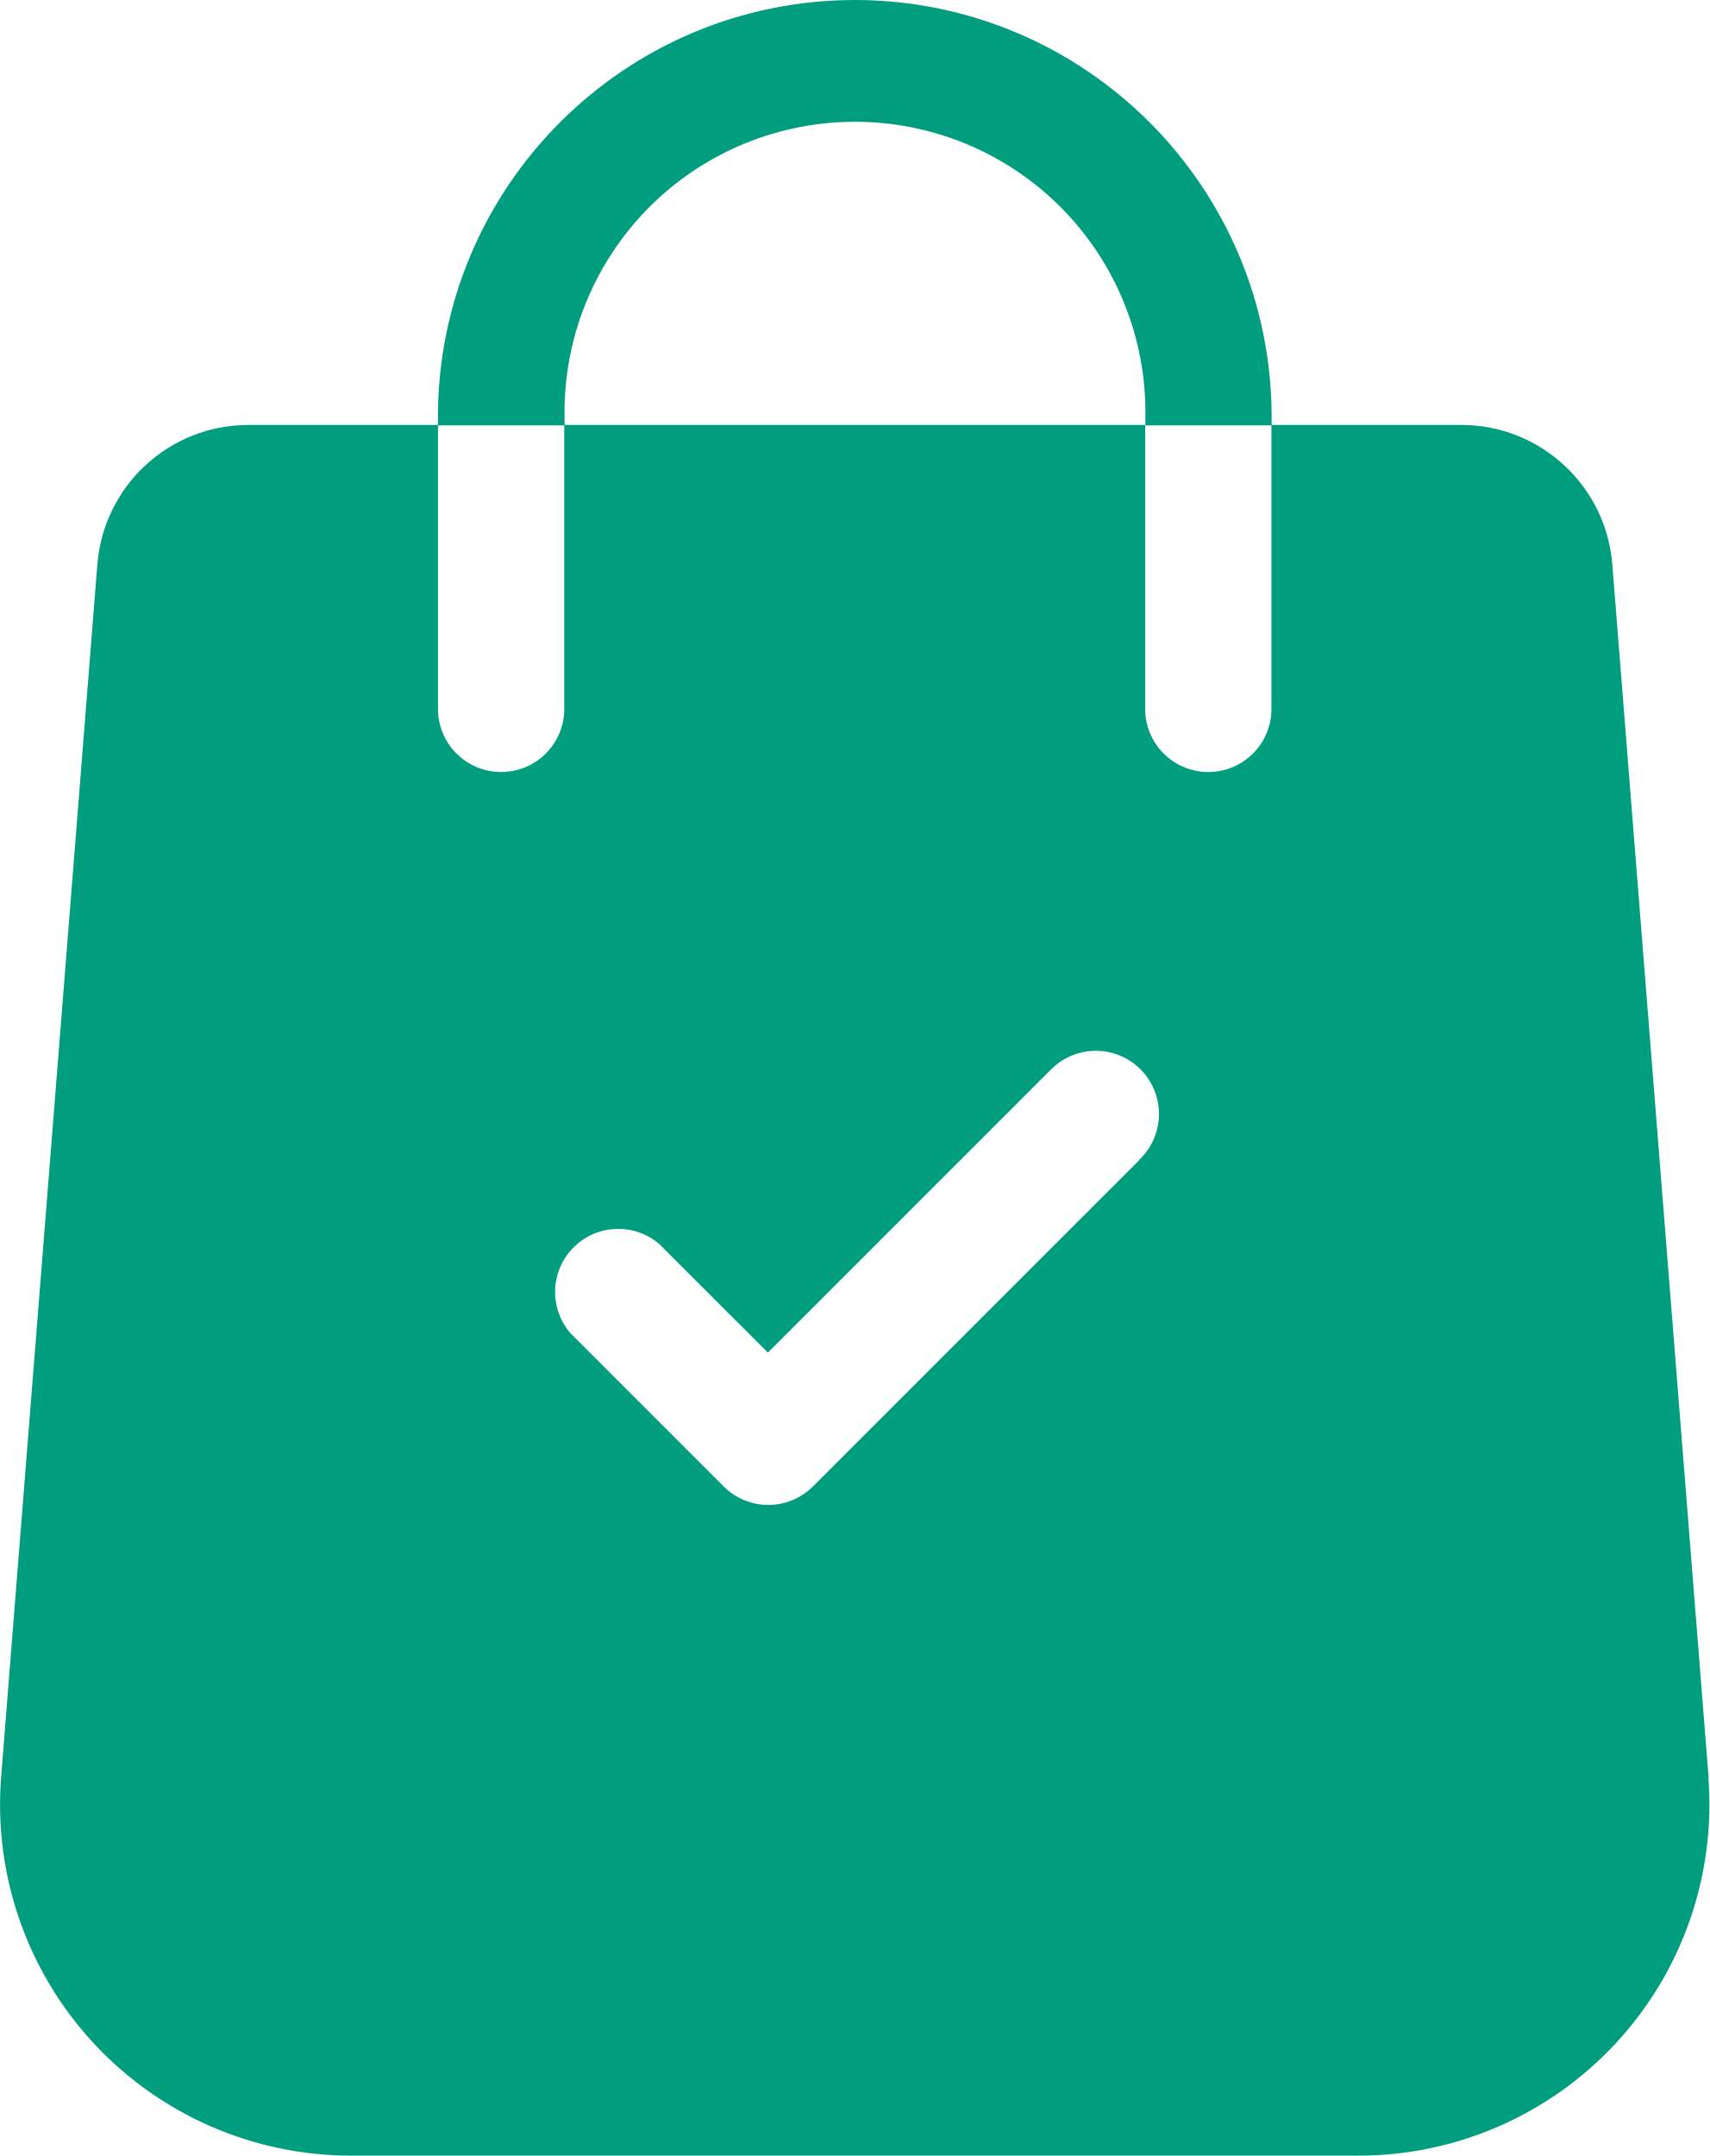
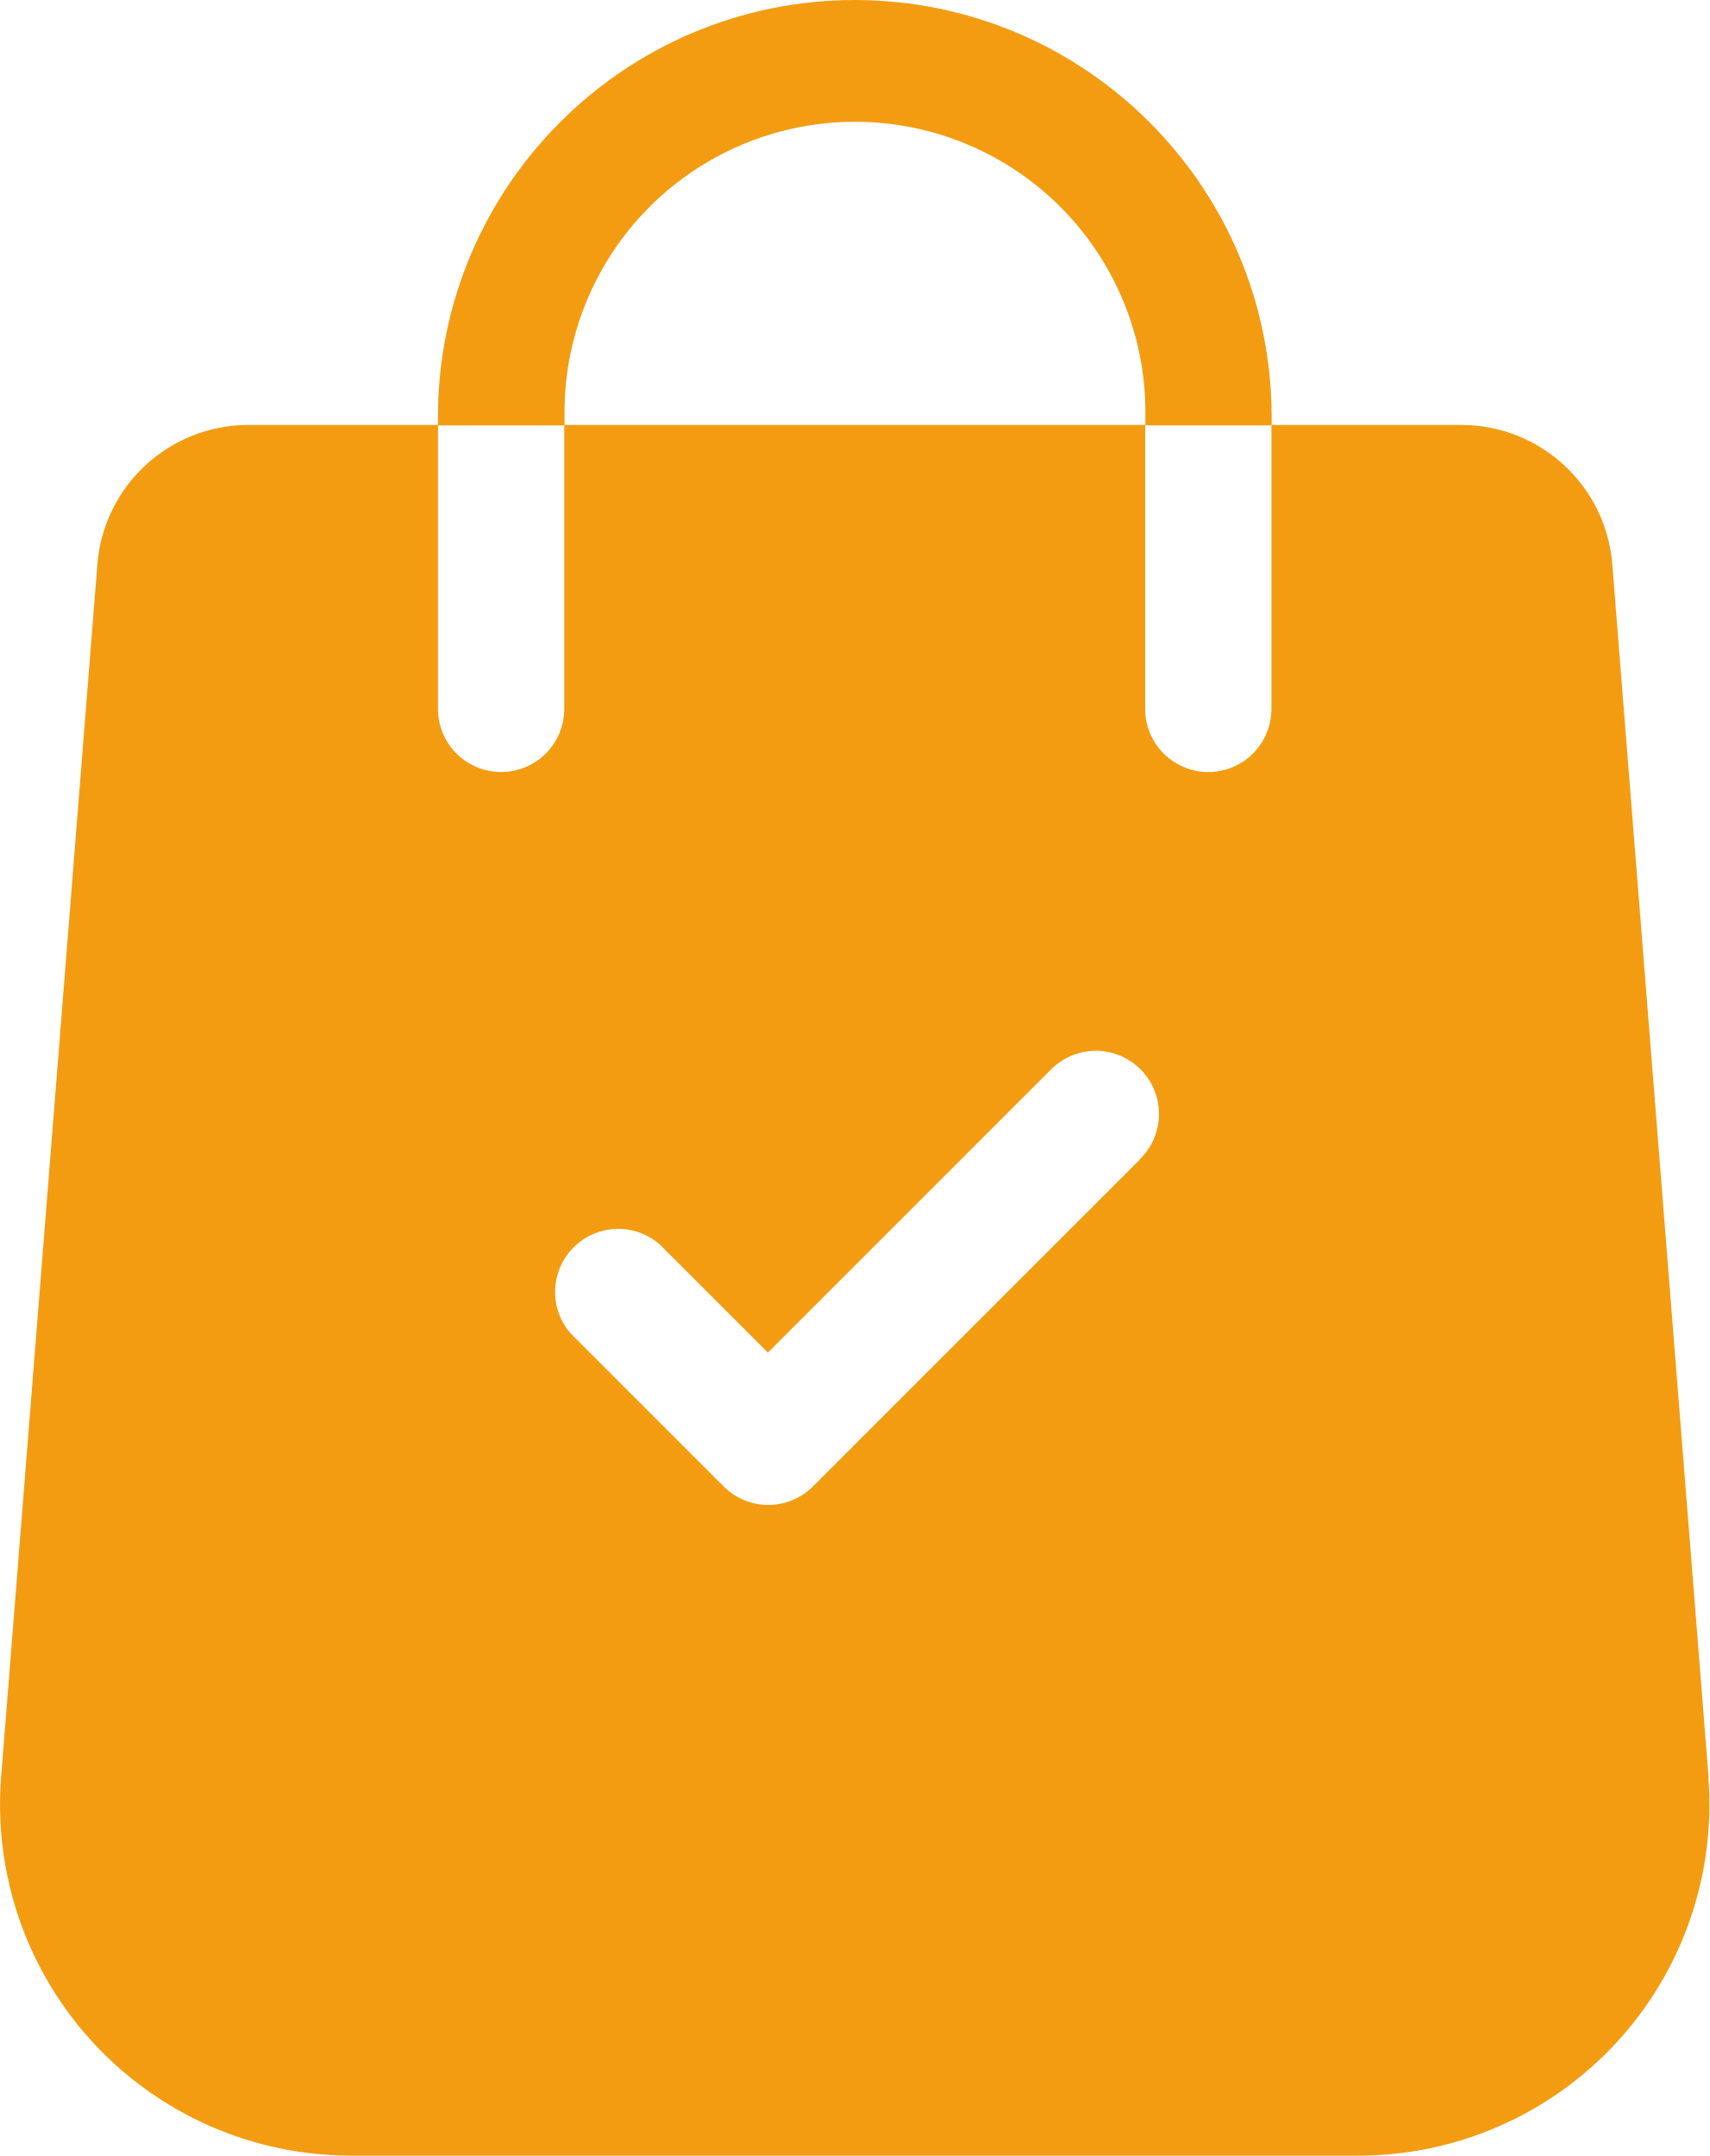
<svg xmlns="http://www.w3.org/2000/svg" width="23.786" height="30" viewBox="0 0 23.786 30">
  <g id="shopping-bag_3_" data-name="shopping-bag (3)" transform="translate(-53.023)">
    <g id="Group_2704" data-name="Group 2704">
      <g id="Group_17" data-name="Group 17" transform="translate(53.023 5.918)">
        <g id="Group_16" data-name="Group 16">
-           <path id="Path_3" data-name="Path 3" d="M76.8,119.826l-1.34-16.881A2.109,2.109,0,0,0,73.362,101H70.716v3.921a.879.879,0,1,1-1.757,0V101H60.875v3.921a.879.879,0,1,1-1.757,0V101H56.472a2.109,2.109,0,0,0-2.094,1.937l-1.34,16.886a4.885,4.885,0,0,0,4.87,5.259H71.926a4.884,4.884,0,0,0,4.87-5.261Zm-7.92-8.6-4.544,4.544a.878.878,0,0,1-1.243,0l-2.13-2.13A.878.878,0,0,1,62.2,112.4l1.509,1.508,3.923-3.923a.879.879,0,1,1,1.242,1.243Z" transform="translate(-53.023 -101.005)" fill="#009e7f" />
+           <path id="Path_3" data-name="Path 3" d="M76.8,119.826l-1.34-16.881A2.109,2.109,0,0,0,73.362,101H70.716v3.921a.879.879,0,1,1-1.757,0V101H60.875v3.921a.879.879,0,1,1-1.757,0V101H56.472a2.109,2.109,0,0,0-2.094,1.937l-1.34,16.886a4.885,4.885,0,0,0,4.87,5.259H71.926a4.884,4.884,0,0,0,4.87-5.261Zm-7.92-8.6-4.544,4.544a.878.878,0,0,1-1.243,0l-2.13-2.13A.878.878,0,0,1,62.2,112.4l1.509,1.508,3.923-3.923a.879.879,0,1,1,1.242,1.243Z" transform="translate(-53.023 -101.005)" fill="#F39C12" />
        </g>
      </g>
      <g id="Group_19" data-name="Group 19" transform="translate(59.118)">
        <g id="Group_18" data-name="Group 18">
-           <path id="Path_4" data-name="Path 4" d="M162.838,0a5.806,5.806,0,0,0-5.8,5.8v.119H158.8V5.8a4.042,4.042,0,1,1,8.083,0v.119h1.757V5.8A5.806,5.806,0,0,0,162.838,0Z" transform="translate(-157.039)" fill="#009e7f" />
+           <path id="Path_4" data-name="Path 4" d="M162.838,0a5.806,5.806,0,0,0-5.8,5.8v.119H158.8V5.8a4.042,4.042,0,1,1,8.083,0v.119h1.757V5.8A5.806,5.806,0,0,0,162.838,0Z" transform="translate(-157.039)" fill="#F39C12" />
        </g>
      </g>
    </g>
  </g>
</svg>
